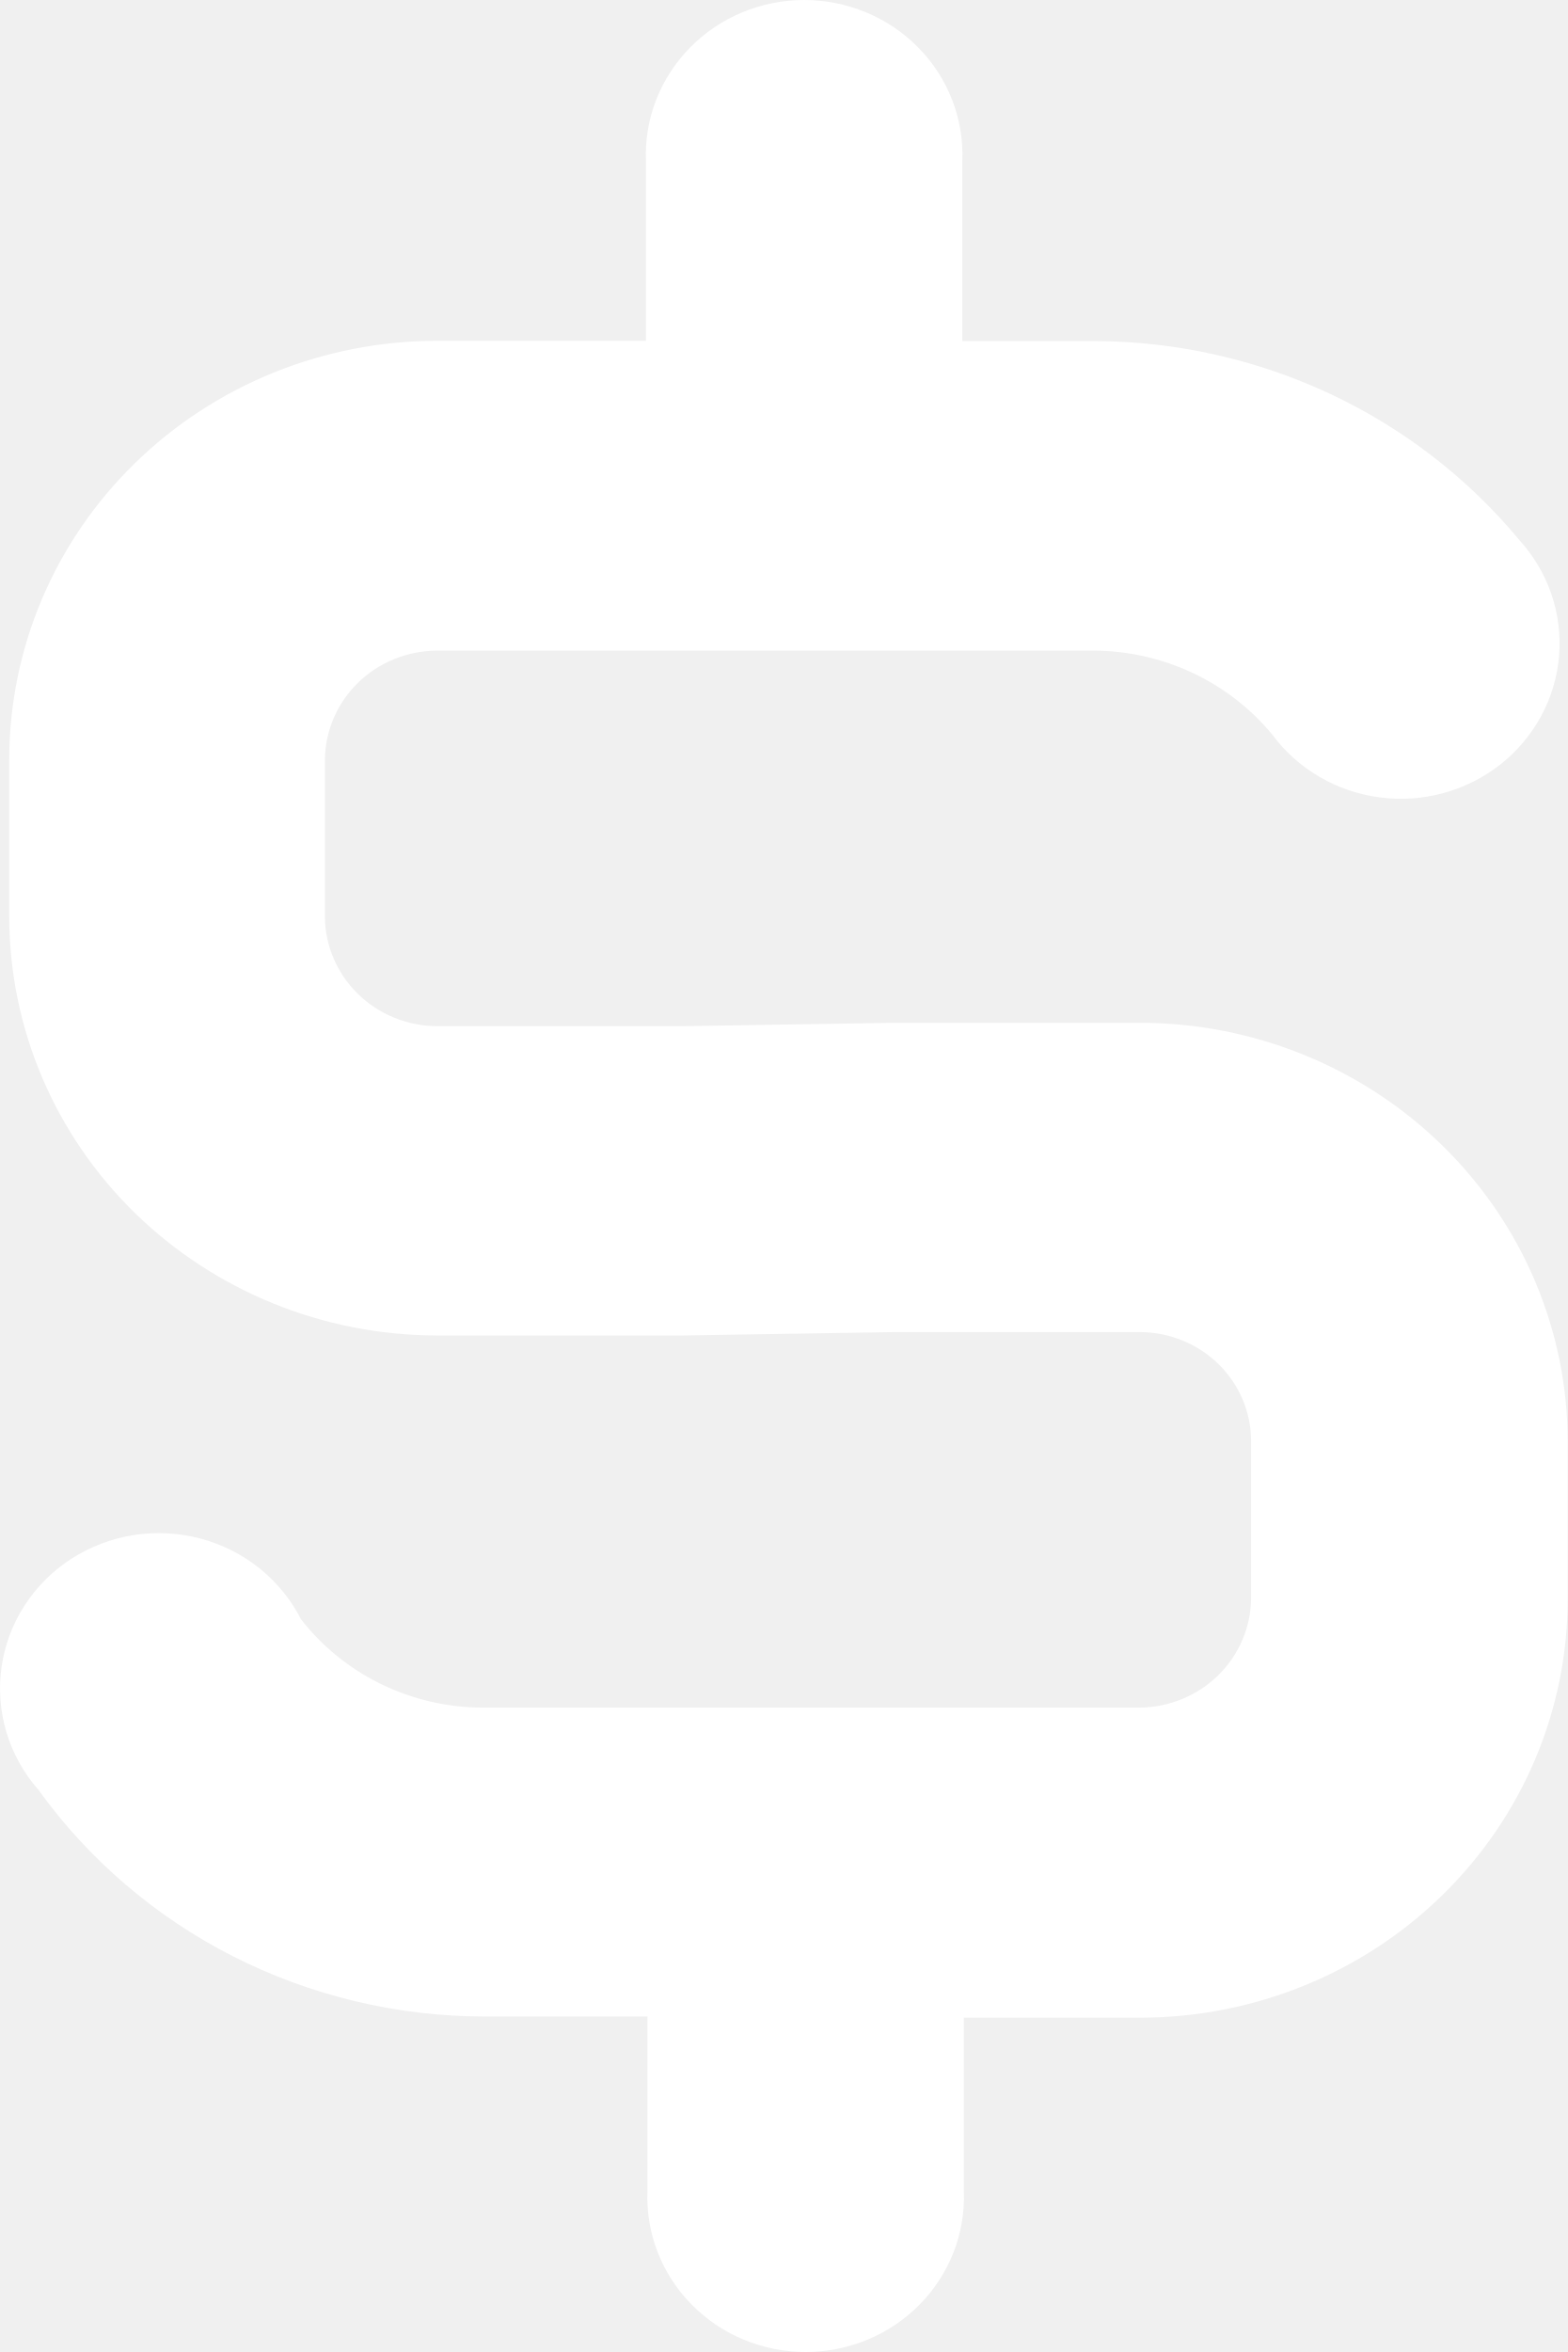
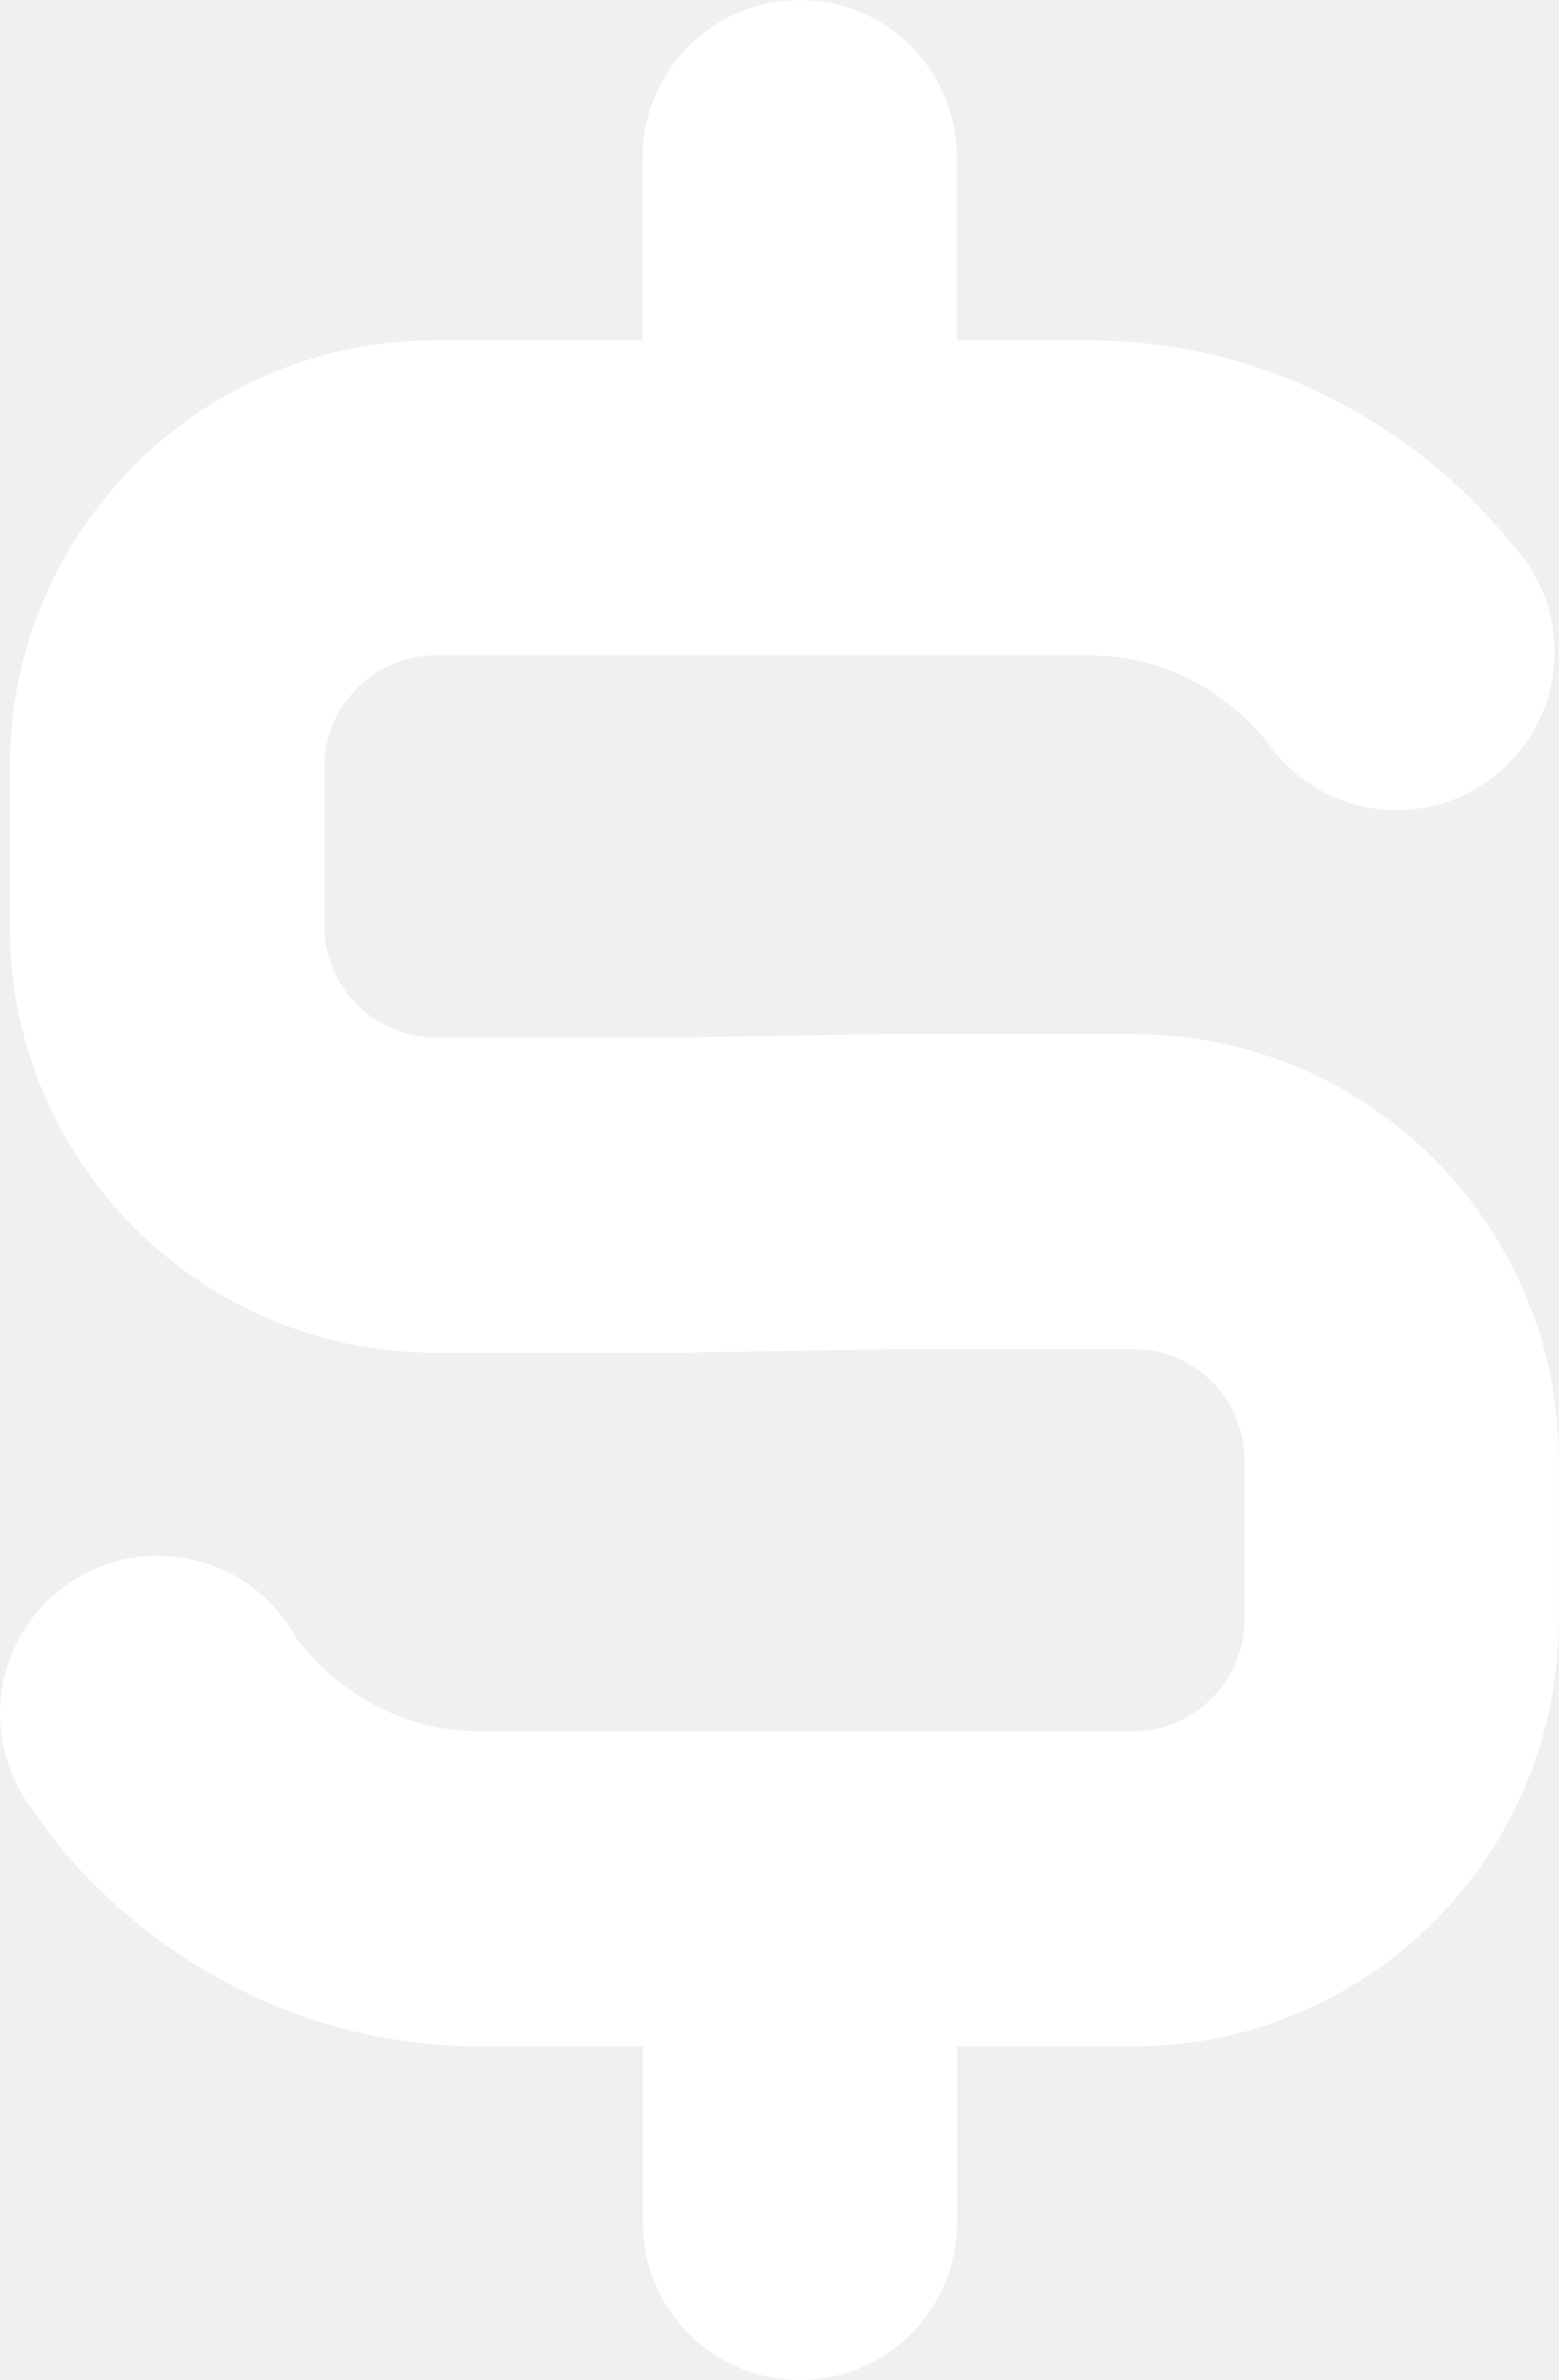
- <svg xmlns="http://www.w3.org/2000/svg" width="20" height="30" viewBox="0 0 20 30" fill="none">
-   <path d="M14.549 13.046H11.398L8.714 13.089H5.563C5.188 13.084 4.83 12.936 4.566 12.677C4.301 12.418 4.15 12.068 4.145 11.702V9.686C4.15 9.32 4.301 8.969 4.566 8.71C4.83 8.451 5.188 8.304 5.563 8.299H13.95C14.388 8.3 14.82 8.397 15.215 8.583C15.61 8.768 15.957 9.038 16.232 9.371C16.393 9.589 16.598 9.772 16.834 9.909C17.07 10.047 17.332 10.136 17.604 10.171C17.876 10.207 18.153 10.188 18.417 10.115C18.682 10.043 18.928 9.918 19.142 9.75C19.356 9.581 19.532 9.372 19.661 9.134C19.79 8.897 19.867 8.637 19.89 8.369C19.912 8.101 19.879 7.832 19.792 7.577C19.704 7.322 19.565 7.088 19.382 6.887C18.727 6.097 17.901 5.46 16.963 5.021C16.025 4.583 14.999 4.353 13.96 4.35H12.277V2.054C12.288 1.788 12.244 1.523 12.147 1.274C12.051 1.025 11.904 0.798 11.715 0.607C11.527 0.415 11.301 0.262 11.05 0.158C10.8 0.054 10.531 0 10.259 0C9.987 0 9.718 0.054 9.468 0.158C9.218 0.262 8.991 0.415 8.803 0.607C8.615 0.798 8.468 1.025 8.371 1.274C8.274 1.523 8.23 1.788 8.241 2.054V4.347H5.572C4.126 4.349 2.74 4.911 1.717 5.912C0.695 6.912 0.12 8.268 0.118 9.683V11.699C0.121 13.113 0.696 14.469 1.718 15.469C2.741 16.469 4.126 17.032 5.572 17.034H8.723L11.408 16.991H14.543C14.918 16.992 15.279 17.139 15.544 17.398C15.81 17.658 15.96 18.011 15.961 18.378V20.394C15.956 20.761 15.805 21.111 15.54 21.37C15.275 21.629 14.917 21.776 14.543 21.781H6.165C5.712 21.781 5.265 21.678 4.86 21.48C4.455 21.282 4.102 20.995 3.83 20.641L3.849 20.672C3.723 20.418 3.543 20.194 3.322 20.013C3.1 19.833 2.842 19.701 2.564 19.626C2.287 19.552 1.996 19.535 1.711 19.579C1.427 19.623 1.155 19.726 0.914 19.88C0.673 20.035 0.469 20.238 0.315 20.476C0.16 20.714 0.06 20.982 0.02 21.261C-0.02 21.54 0.001 21.824 0.082 22.095C0.163 22.365 0.302 22.616 0.49 22.829C1.132 23.721 1.984 24.45 2.973 24.953C3.963 25.456 5.062 25.719 6.177 25.721H8.26V27.946C8.249 28.212 8.293 28.477 8.39 28.726C8.487 28.975 8.633 29.202 8.822 29.393C9.01 29.585 9.236 29.738 9.487 29.842C9.737 29.946 10.006 30 10.278 30C10.55 30 10.819 29.946 11.069 29.842C11.319 29.738 11.546 29.585 11.734 29.393C11.922 29.202 12.069 28.975 12.166 28.726C12.263 28.477 12.307 28.212 12.296 27.946V25.736H14.562C16.006 25.731 17.389 25.166 18.408 24.166C19.428 23.165 20 21.81 20 20.397V18.391C20.001 16.975 19.427 15.617 18.405 14.615C17.383 13.613 15.996 13.048 14.549 13.046Z" fill="#ffffff" />
+ <svg xmlns="http://www.w3.org/2000/svg" width="19" height="29" viewBox="0 0 19 29" fill="none">
+   <path d="M13.82 12.599H10.827L8.278 12.641H5.3C4.57 12.641 3.953 12.024 3.953 11.293V9.333C3.953 8.602 4.57 7.985 5.3 7.985H13.263C14.517 7.985 15.241 8.788 15.43 9.027C15.777 9.537 16.36 9.872 17.022 9.872C18.084 9.872 18.946 9.01 18.946 7.946C18.946 7.428 18.743 6.96 18.41 6.613C17.567 5.552 15.786 4.147 13.26 4.147H11.662V1.918C11.662 0.857 10.803 0 9.747 0C8.691 0 7.832 0.86 7.832 1.918V4.147H5.3C2.445 4.147 0.12 6.475 0.12 9.336V11.296C0.12 14.157 2.445 16.482 5.3 16.482H8.292L10.842 16.44H13.82C14.562 16.44 15.166 17.045 15.166 17.788V19.748C15.166 20.479 14.55 21.096 13.82 21.096H5.857C4.414 21.096 3.669 20.032 3.639 19.988L3.657 20.015L3.645 20.023C3.331 19.391 2.678 18.957 1.924 18.957C0.862 18.957 0 19.82 0 20.883C0 21.357 0.171 21.788 0.455 22.124C1.158 23.193 3.043 24.934 5.857 24.934H7.835V27.082C7.835 28.143 8.694 29 9.75 29C10.806 29 11.665 28.14 11.665 27.082V24.934H13.817C16.675 24.934 18.997 22.606 18.997 19.748V17.788C18.997 14.927 16.672 12.602 13.817 12.602L13.82 12.599Z" fill="white" />
</svg>
